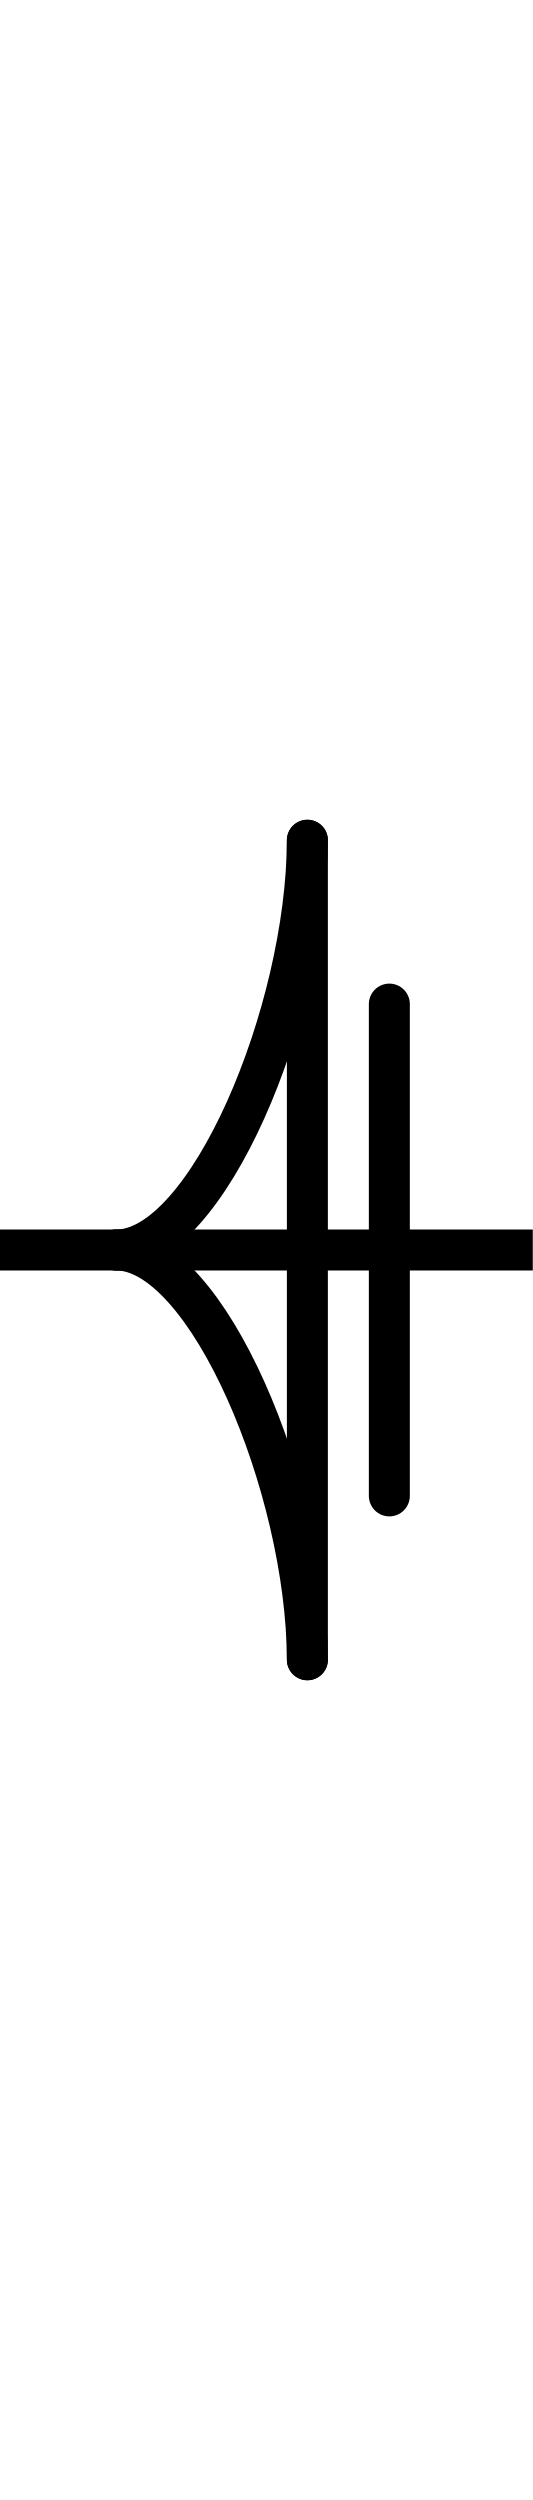
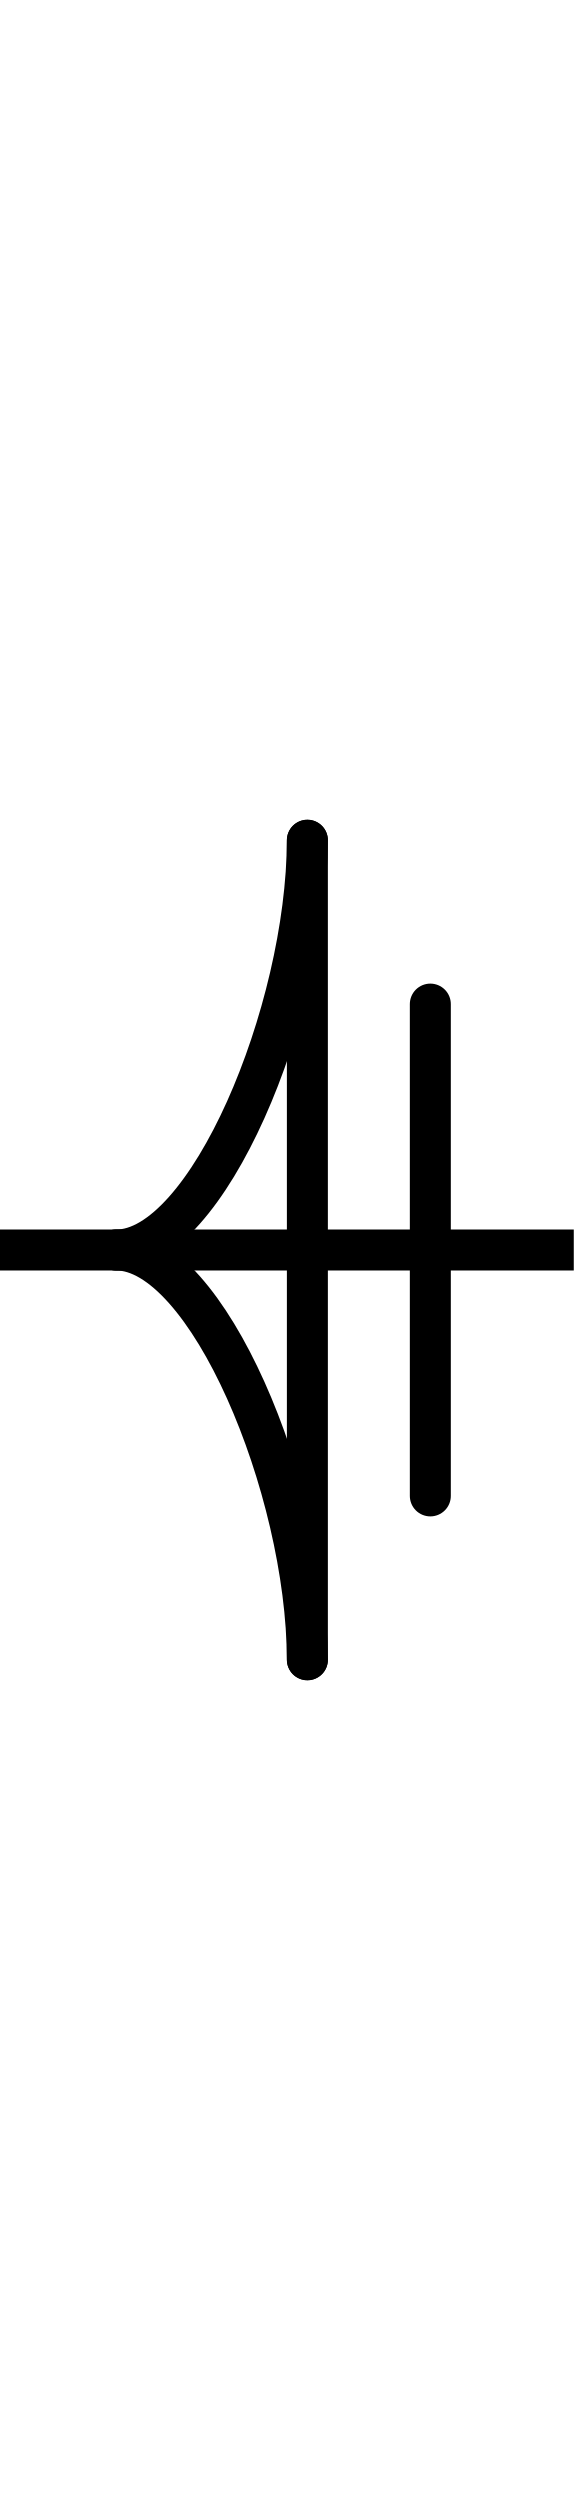
- <svg xmlns="http://www.w3.org/2000/svg" version="1.1" id="svg2" viewBox="0 0 13 61" height="61" width="13">
+ <svg xmlns="http://www.w3.org/2000/svg" version="1.1" id="svg2" viewBox="0 0 14 61" height="61" width="14">
  <defs id="defs4" />
  <g id="layer4">
-     <path style="fill:none;fill-rule:evenodd;stroke:#000000;stroke-width:1px;stroke-linecap:butt;stroke-linejoin:miter;stroke-opacity:1" d="m 0,30.5 13,0" id="path4136" />
+     <path style="fill:none;fill-rule:evenodd;stroke:#000000;stroke-width:1px;stroke-linecap:butt;stroke-linejoin:miter;stroke-opacity:1" d="m 0,30.5 14,0" id="path4136" />
    <path id="path4210" d="m 7.5,20.505 c -0.014,4.199 -2.443,10.002 -4.664,9.995" style="fill:none;fill-rule:evenodd;stroke:#000000;stroke-width:1;stroke-linecap:round;stroke-linejoin:miter;stroke-miterlimit:4;stroke-dasharray:none;stroke-opacity:1" />
    <path style="fill:none;fill-rule:evenodd;stroke:#000000;stroke-width:1;stroke-linecap:round;stroke-linejoin:miter;stroke-miterlimit:4;stroke-dasharray:none;stroke-opacity:1" d="M 7.5,40.495 C 7.486,36.296 5.057,30.493 2.835,30.5" id="path4881" />
    <path id="path4159" d="m 7.5,20.5 0,20" style="display:inline;fill:none;fill-rule:evenodd;stroke:#000000;stroke-width:1px;stroke-linecap:round;stroke-linejoin:miter;stroke-opacity:1" />
-     <path style="display:inline;fill:none;fill-rule:evenodd;stroke:#000000;stroke-width:1px;stroke-linecap:round;stroke-linejoin:miter;stroke-opacity:1" d="m 9.5,24.5 0,12" id="path4163" />
+     <path style="display:inline;fill:none;fill-rule:evenodd;stroke:#000000;stroke-width:1px;stroke-linecap:round;stroke-linejoin:miter;stroke-opacity:1" d="m 10.5,24.5 0,12" id="path4163" />
  </g>
</svg>
